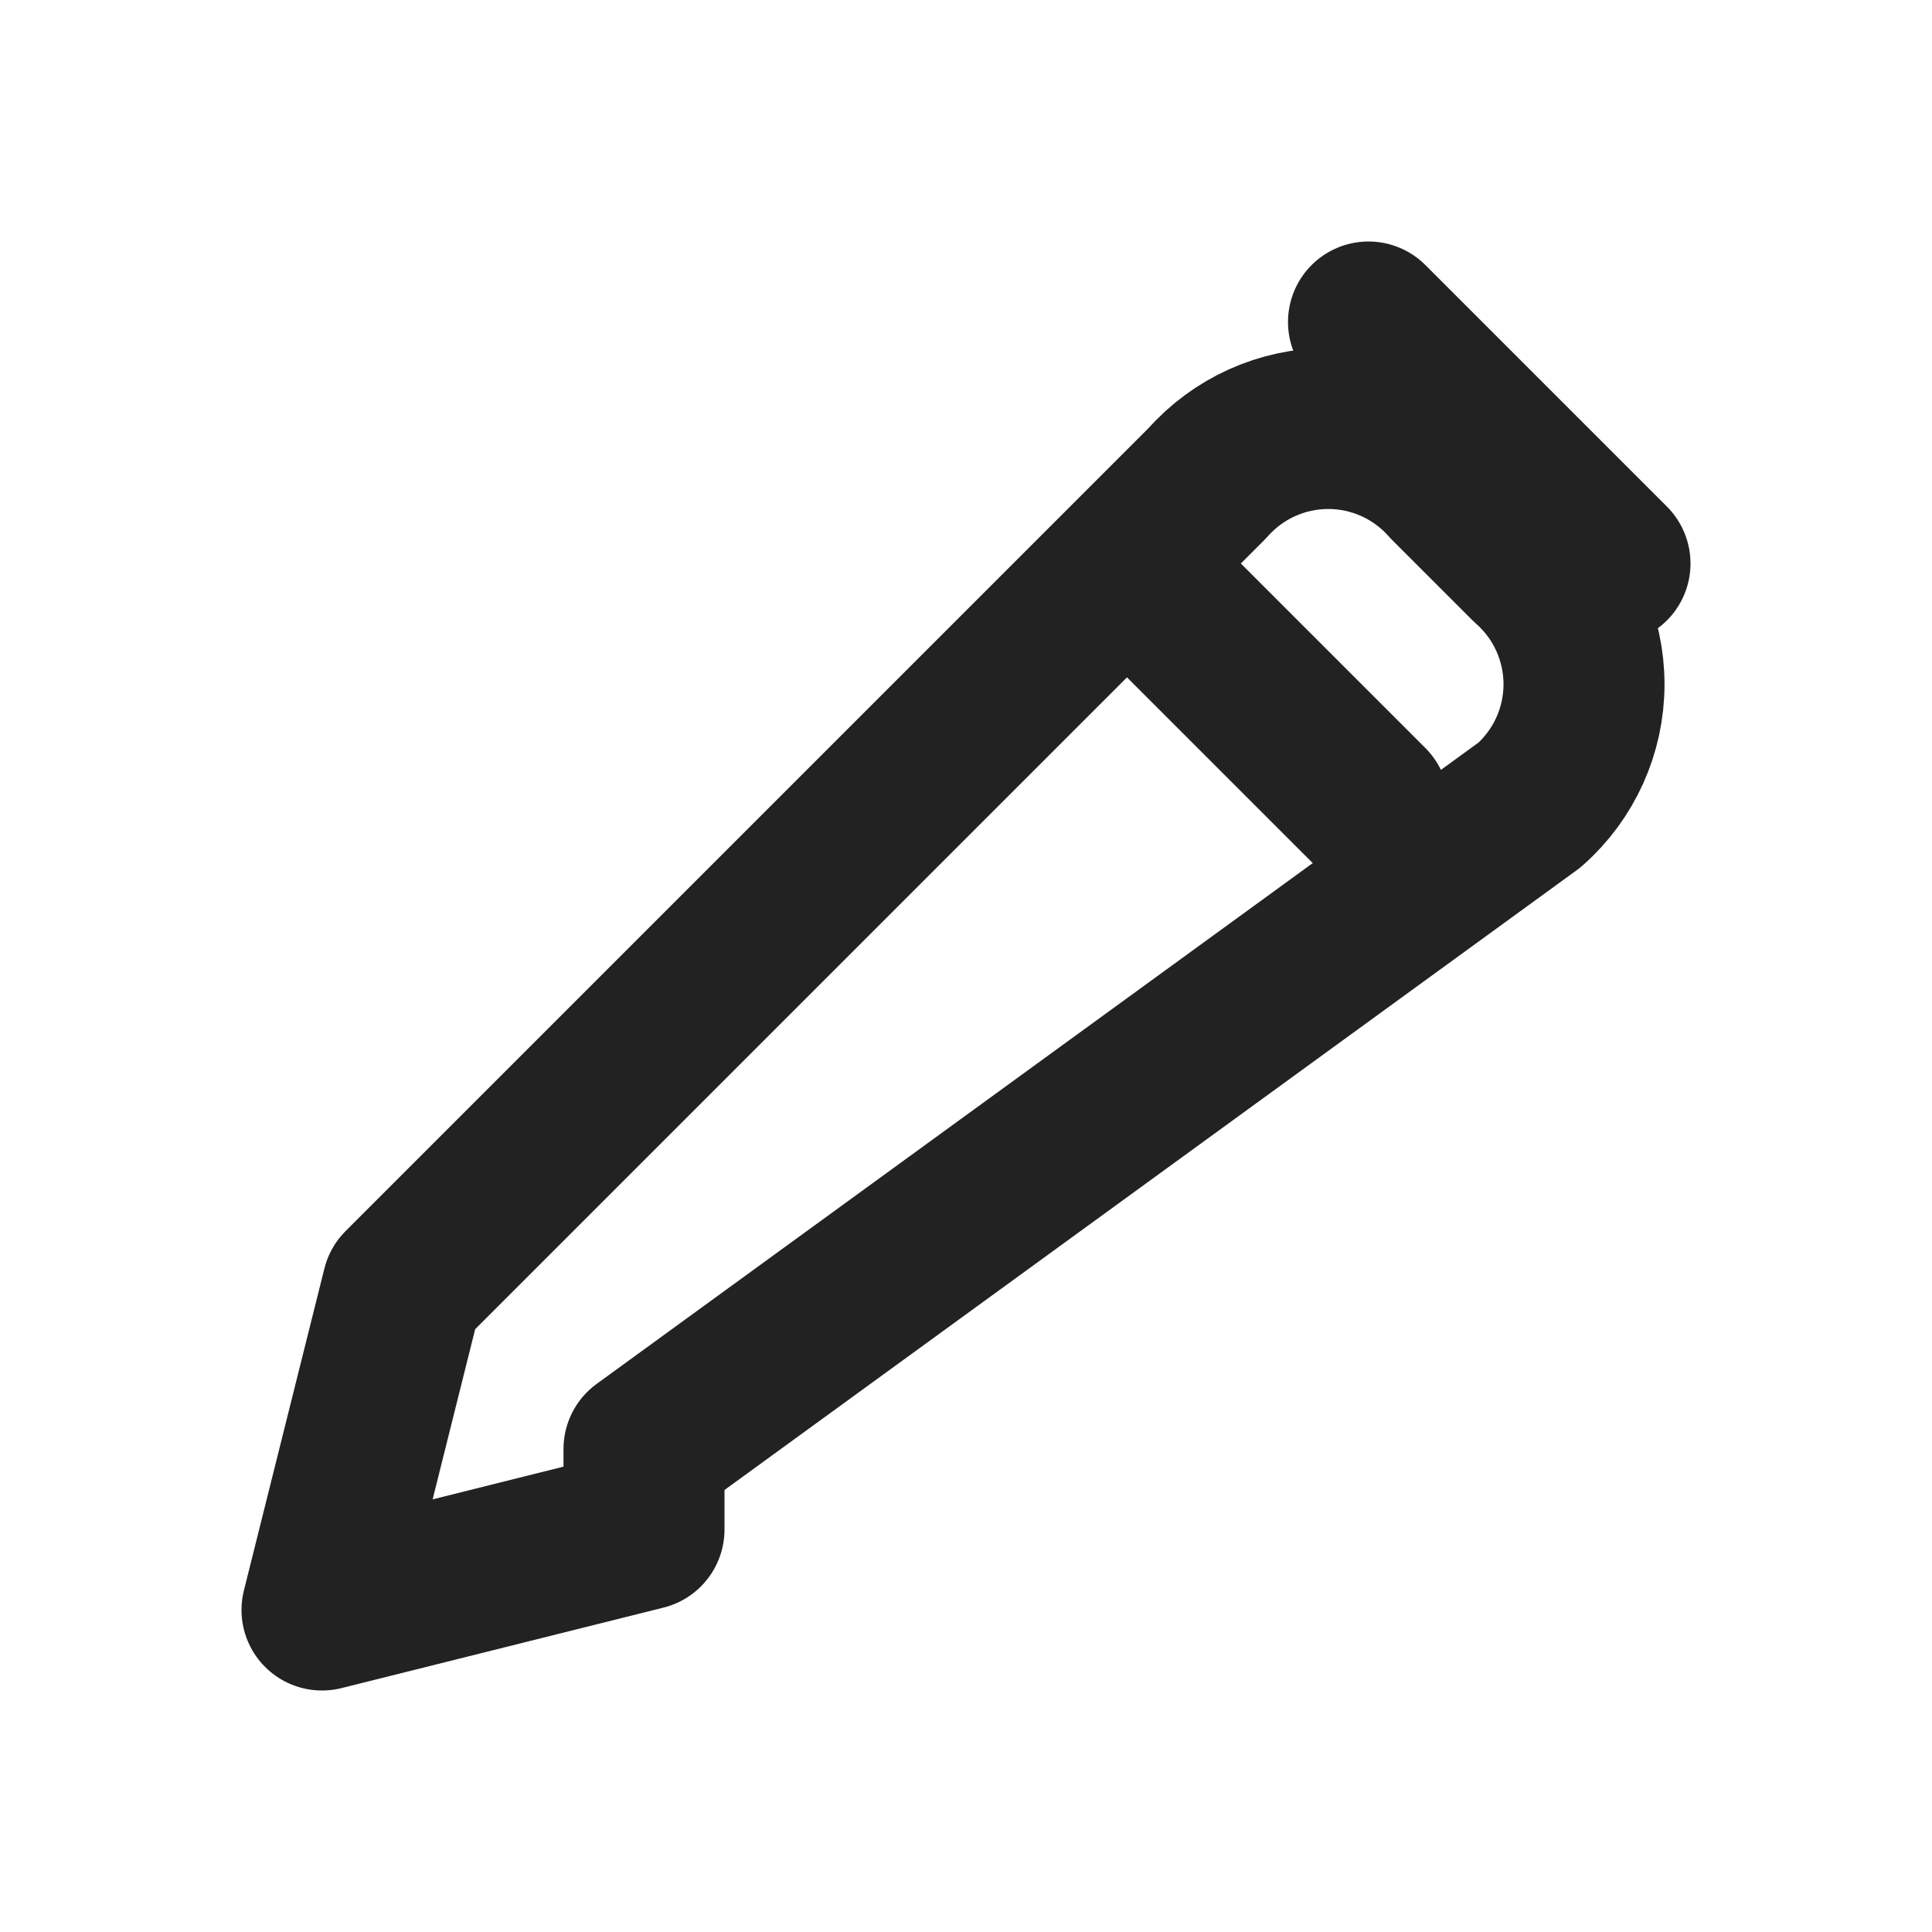
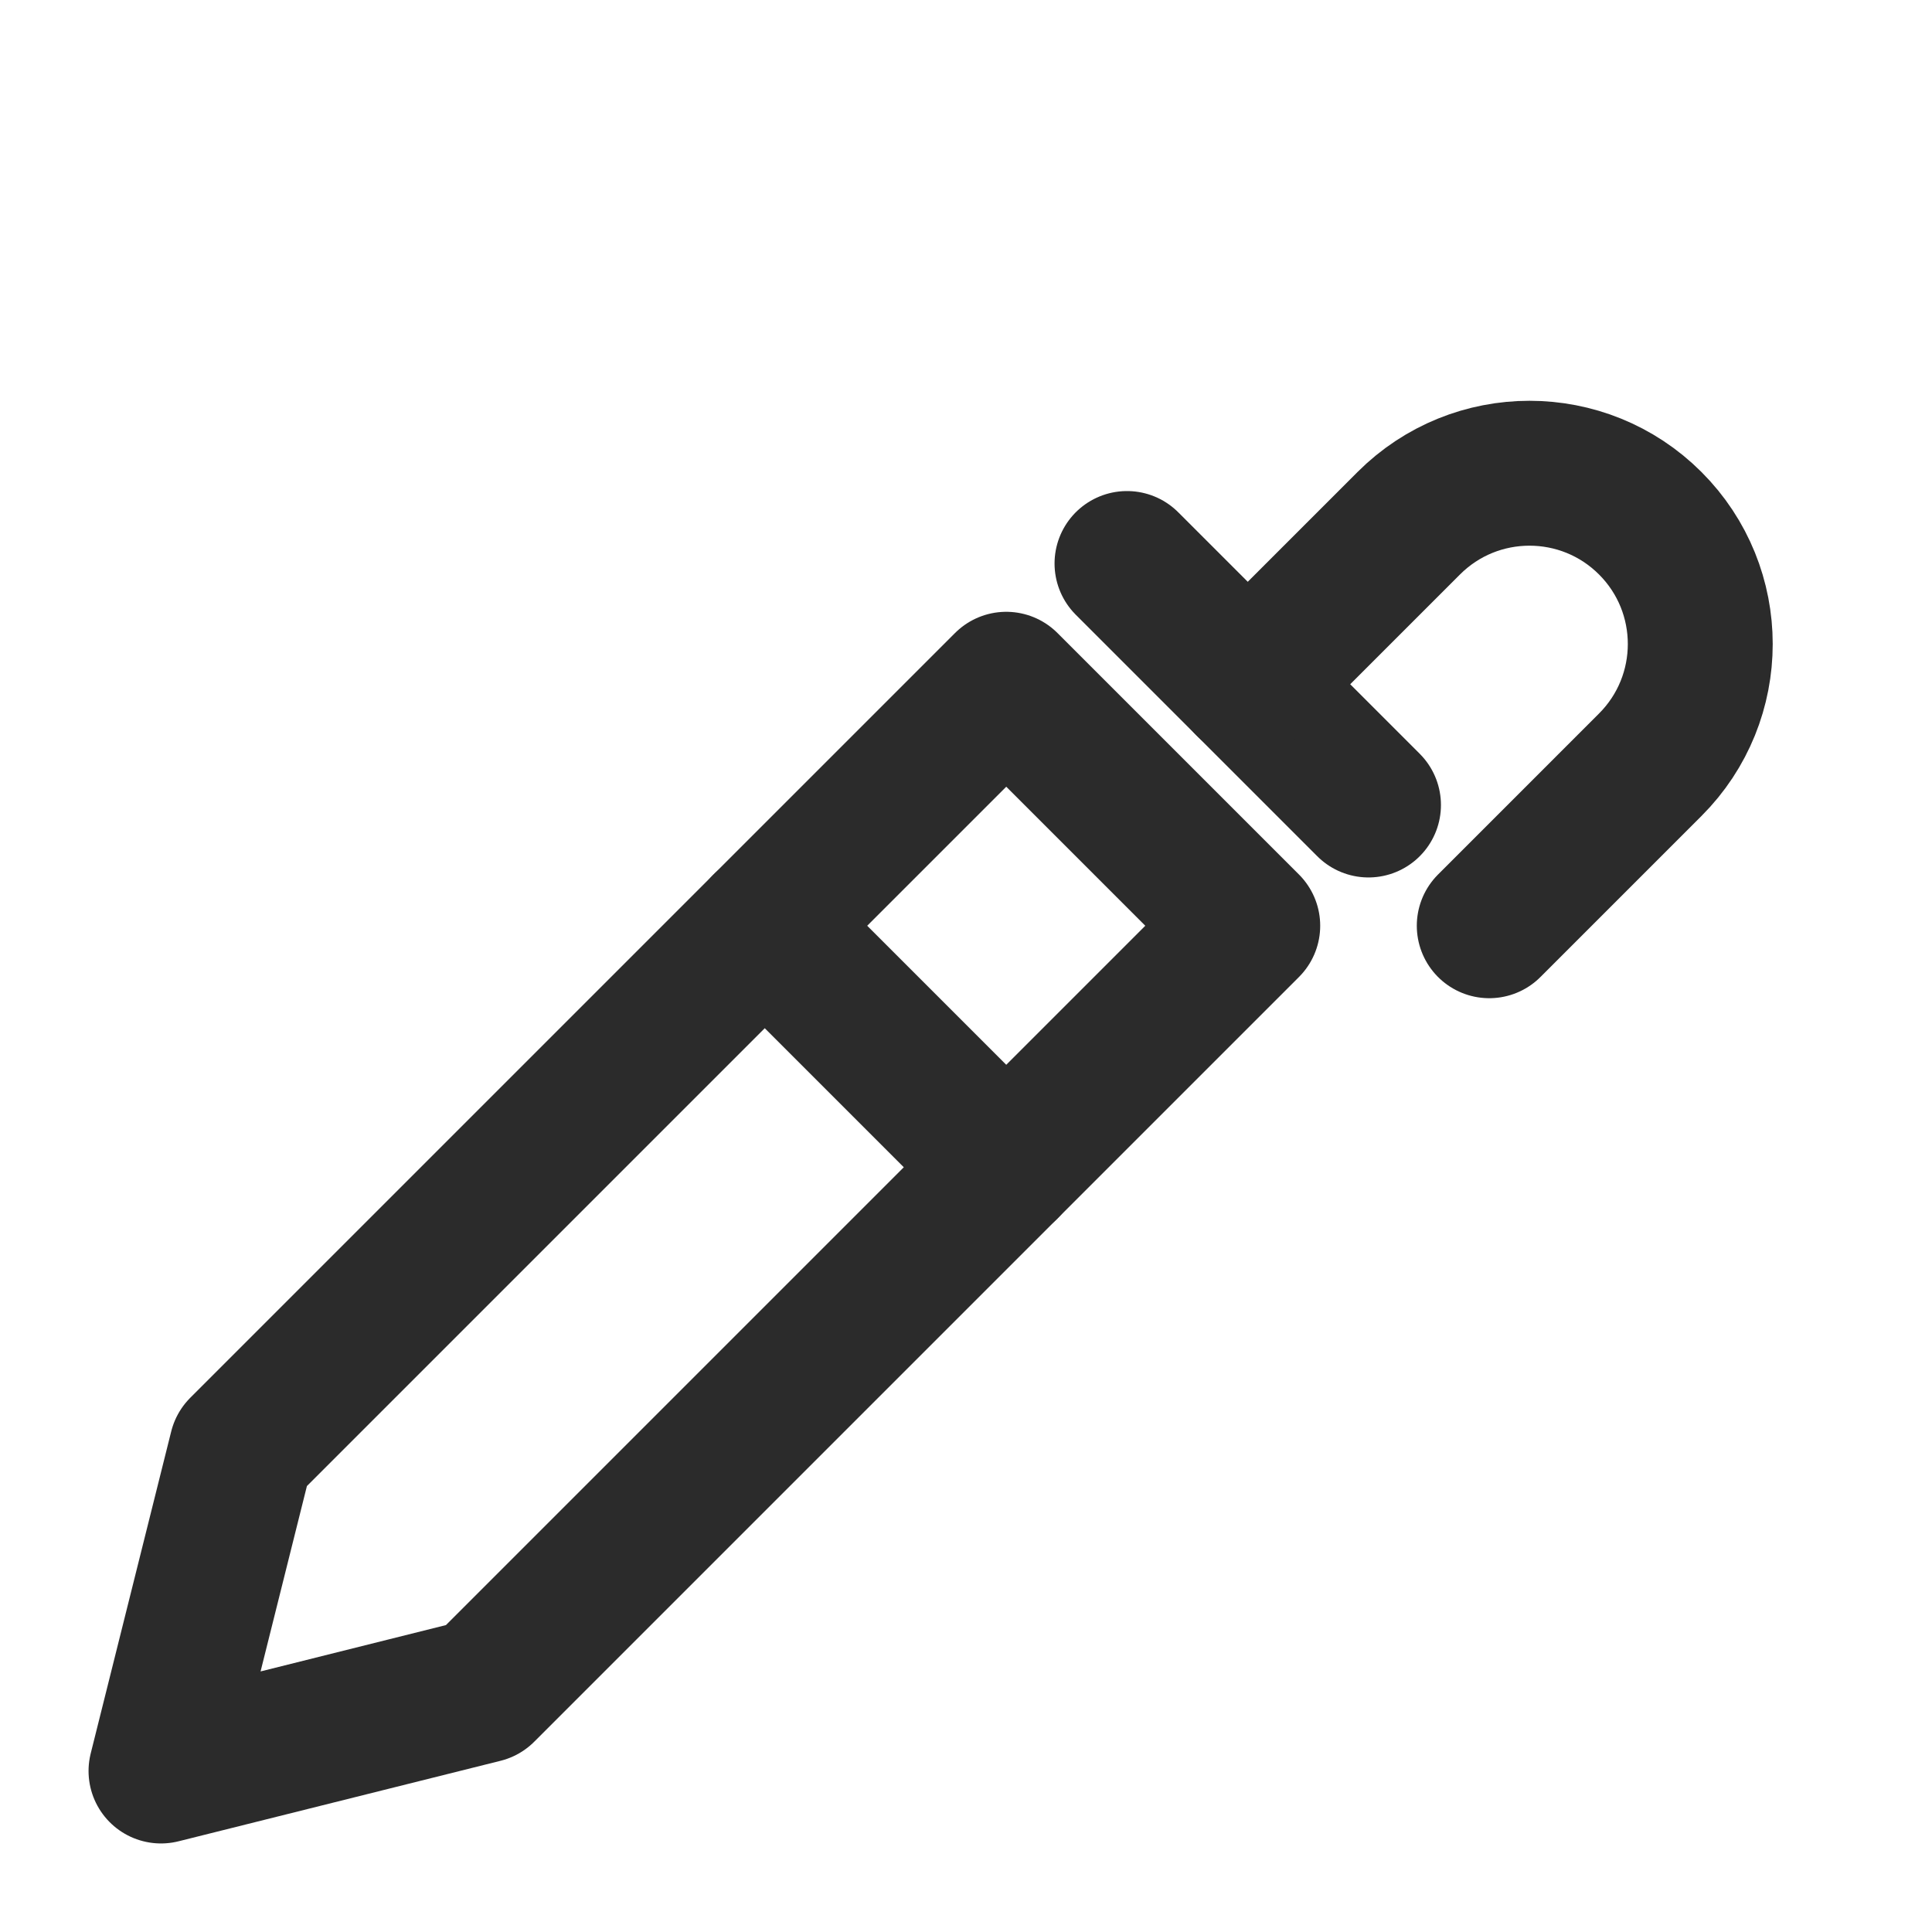
- <svg xmlns="http://www.w3.org/2000/svg" width="24" height="24" viewBox="0 0 24 24" fill="none" stroke="#222222" stroke-width="2" stroke-linecap="round" stroke-linejoin="round">
-   <path d="m14 7 3 3m-9 9-4 1 1-4 10-10a2 2 0 0 1 3 0l1 1a2 2 0 0 1 0 3L8 18z" />
-   <path d="m17 4 3 3" />
+ <svg xmlns="http://www.w3.org/2000/svg" width="24" height="24" viewBox="0 0 24 24" fill="none" stroke="#2b2b2b" stroke-width="1.8" stroke-linecap="round" stroke-linejoin="round">
+   <path d="m14 7 3 3" />
+   <path d="m9.5 11.5 3 3" />
+   <path d="m2 22 4-1 9.5-9.5-3-3L3 18l-1 4z" />
+   <path d="m15.5 8.5 2-2a2.12 2.12 0 0 1 3 3l-2 2" />
</svg>
